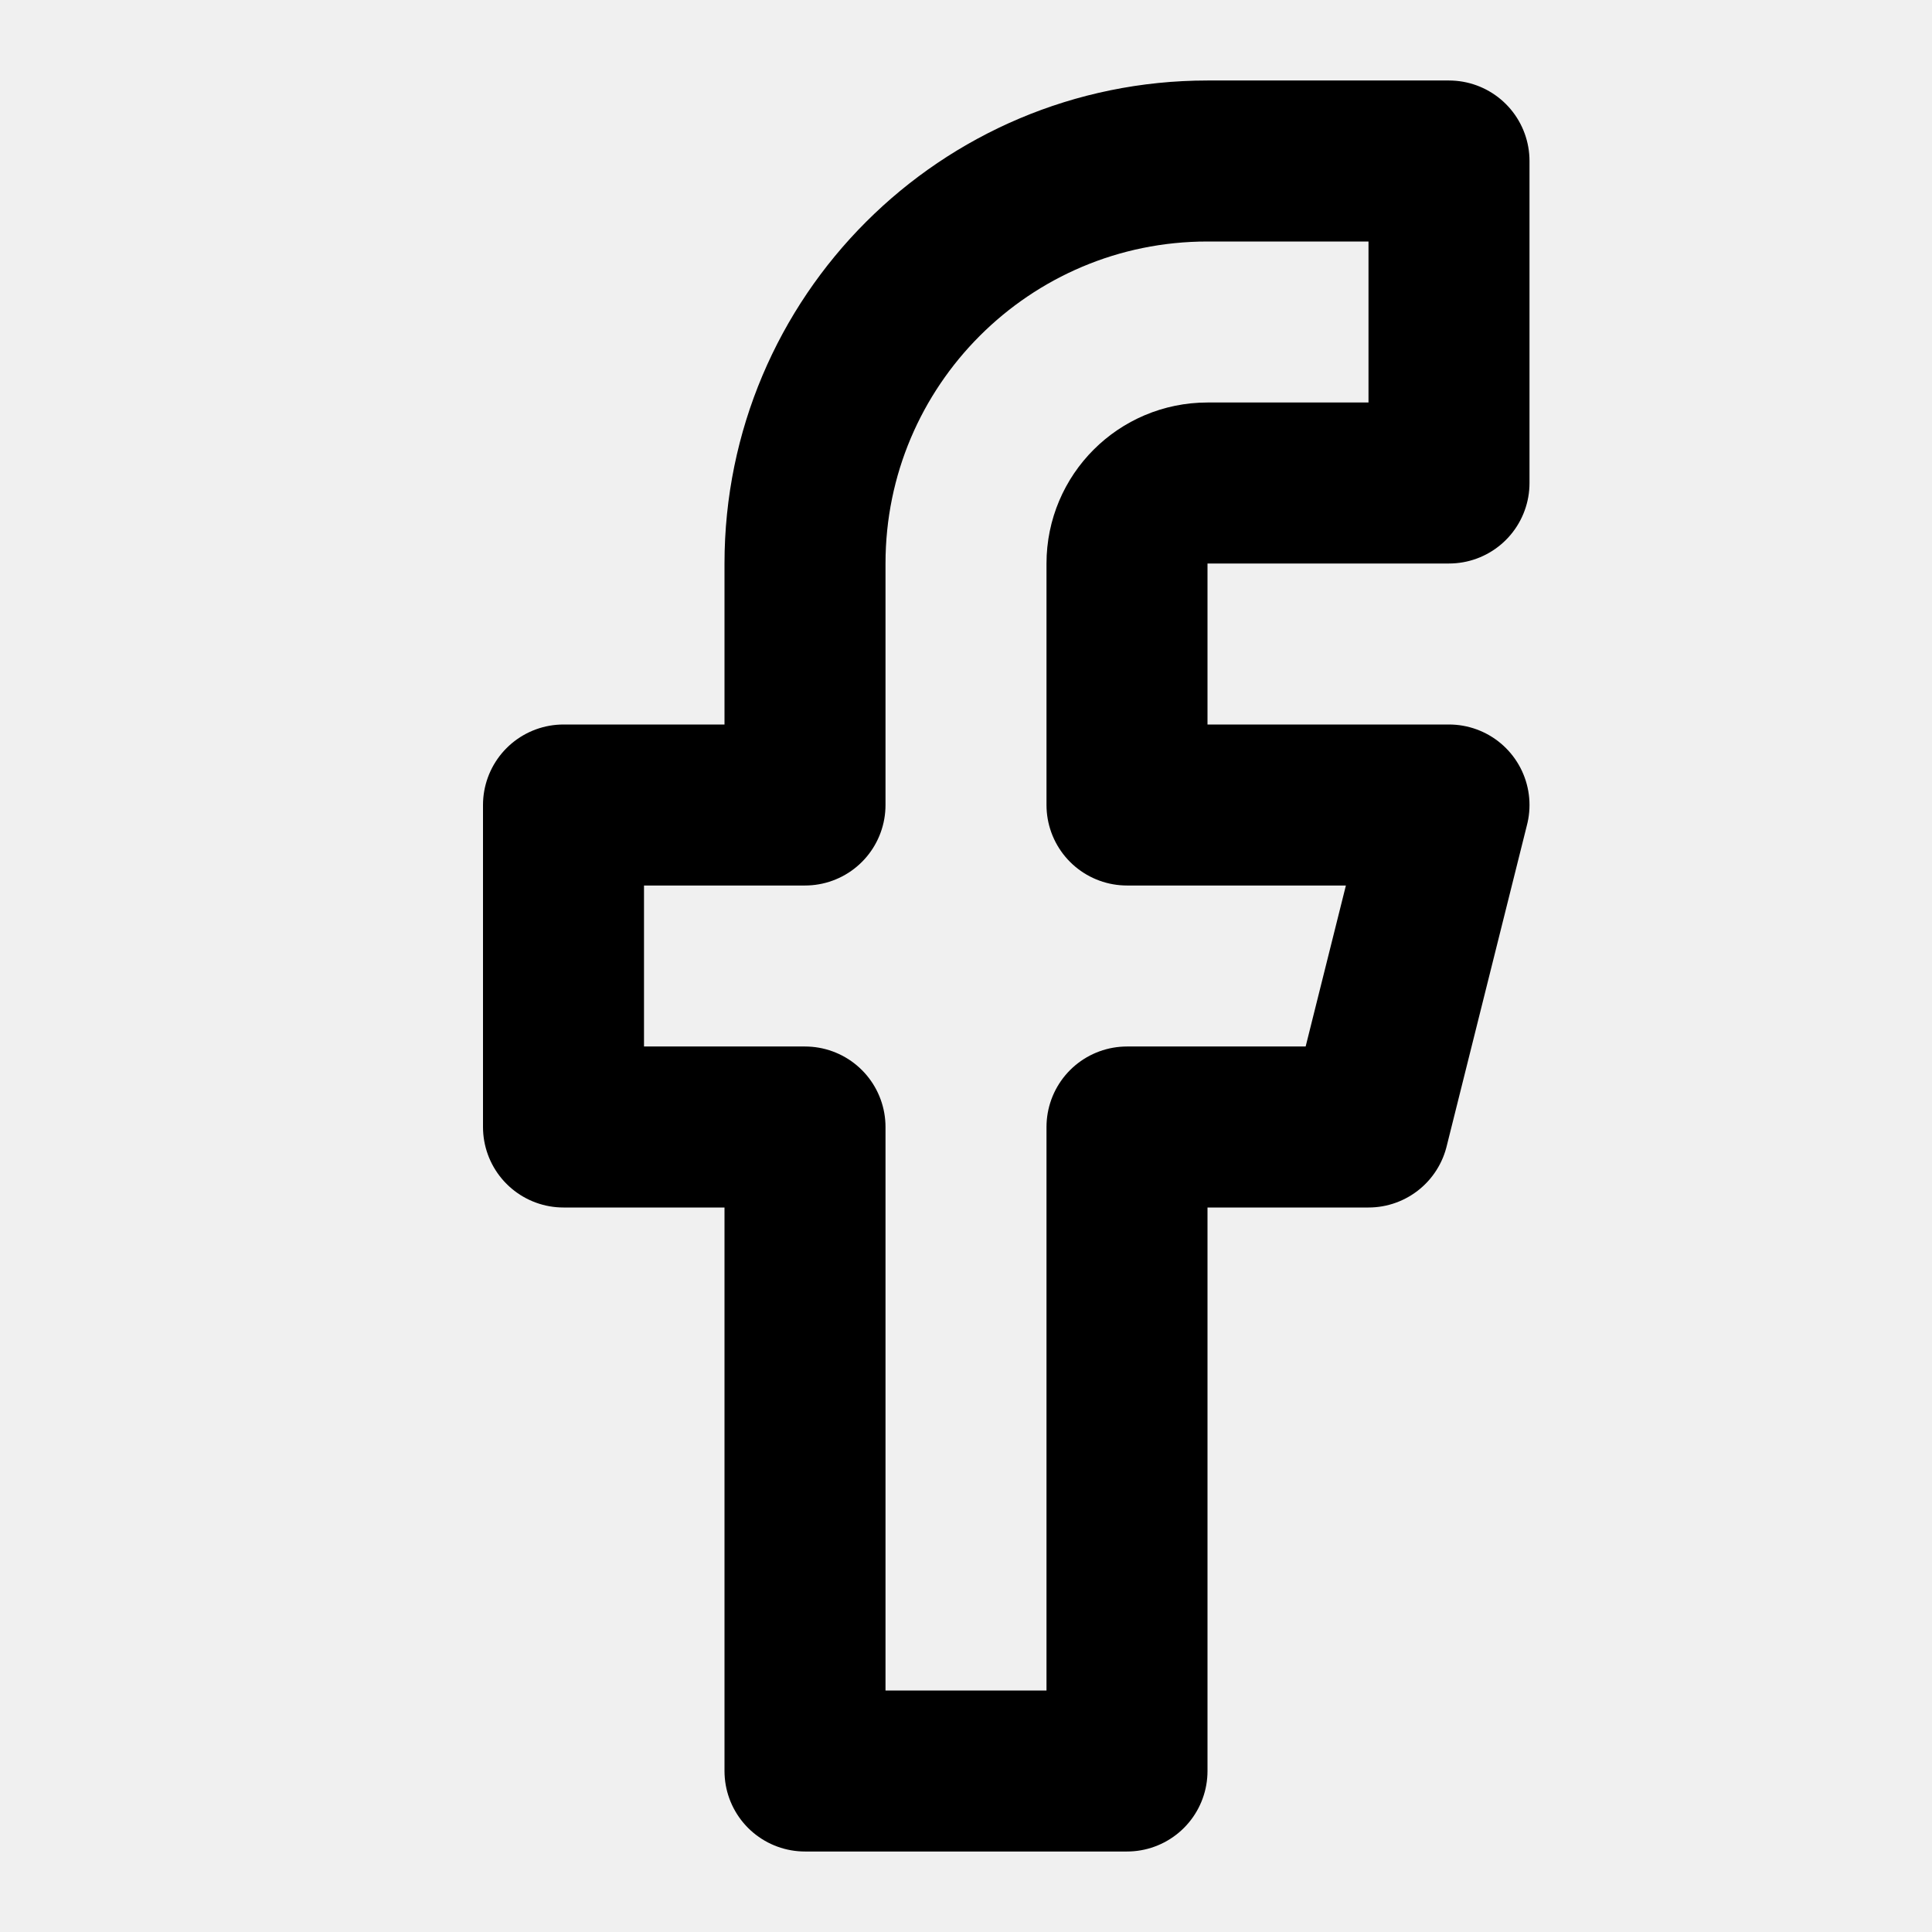
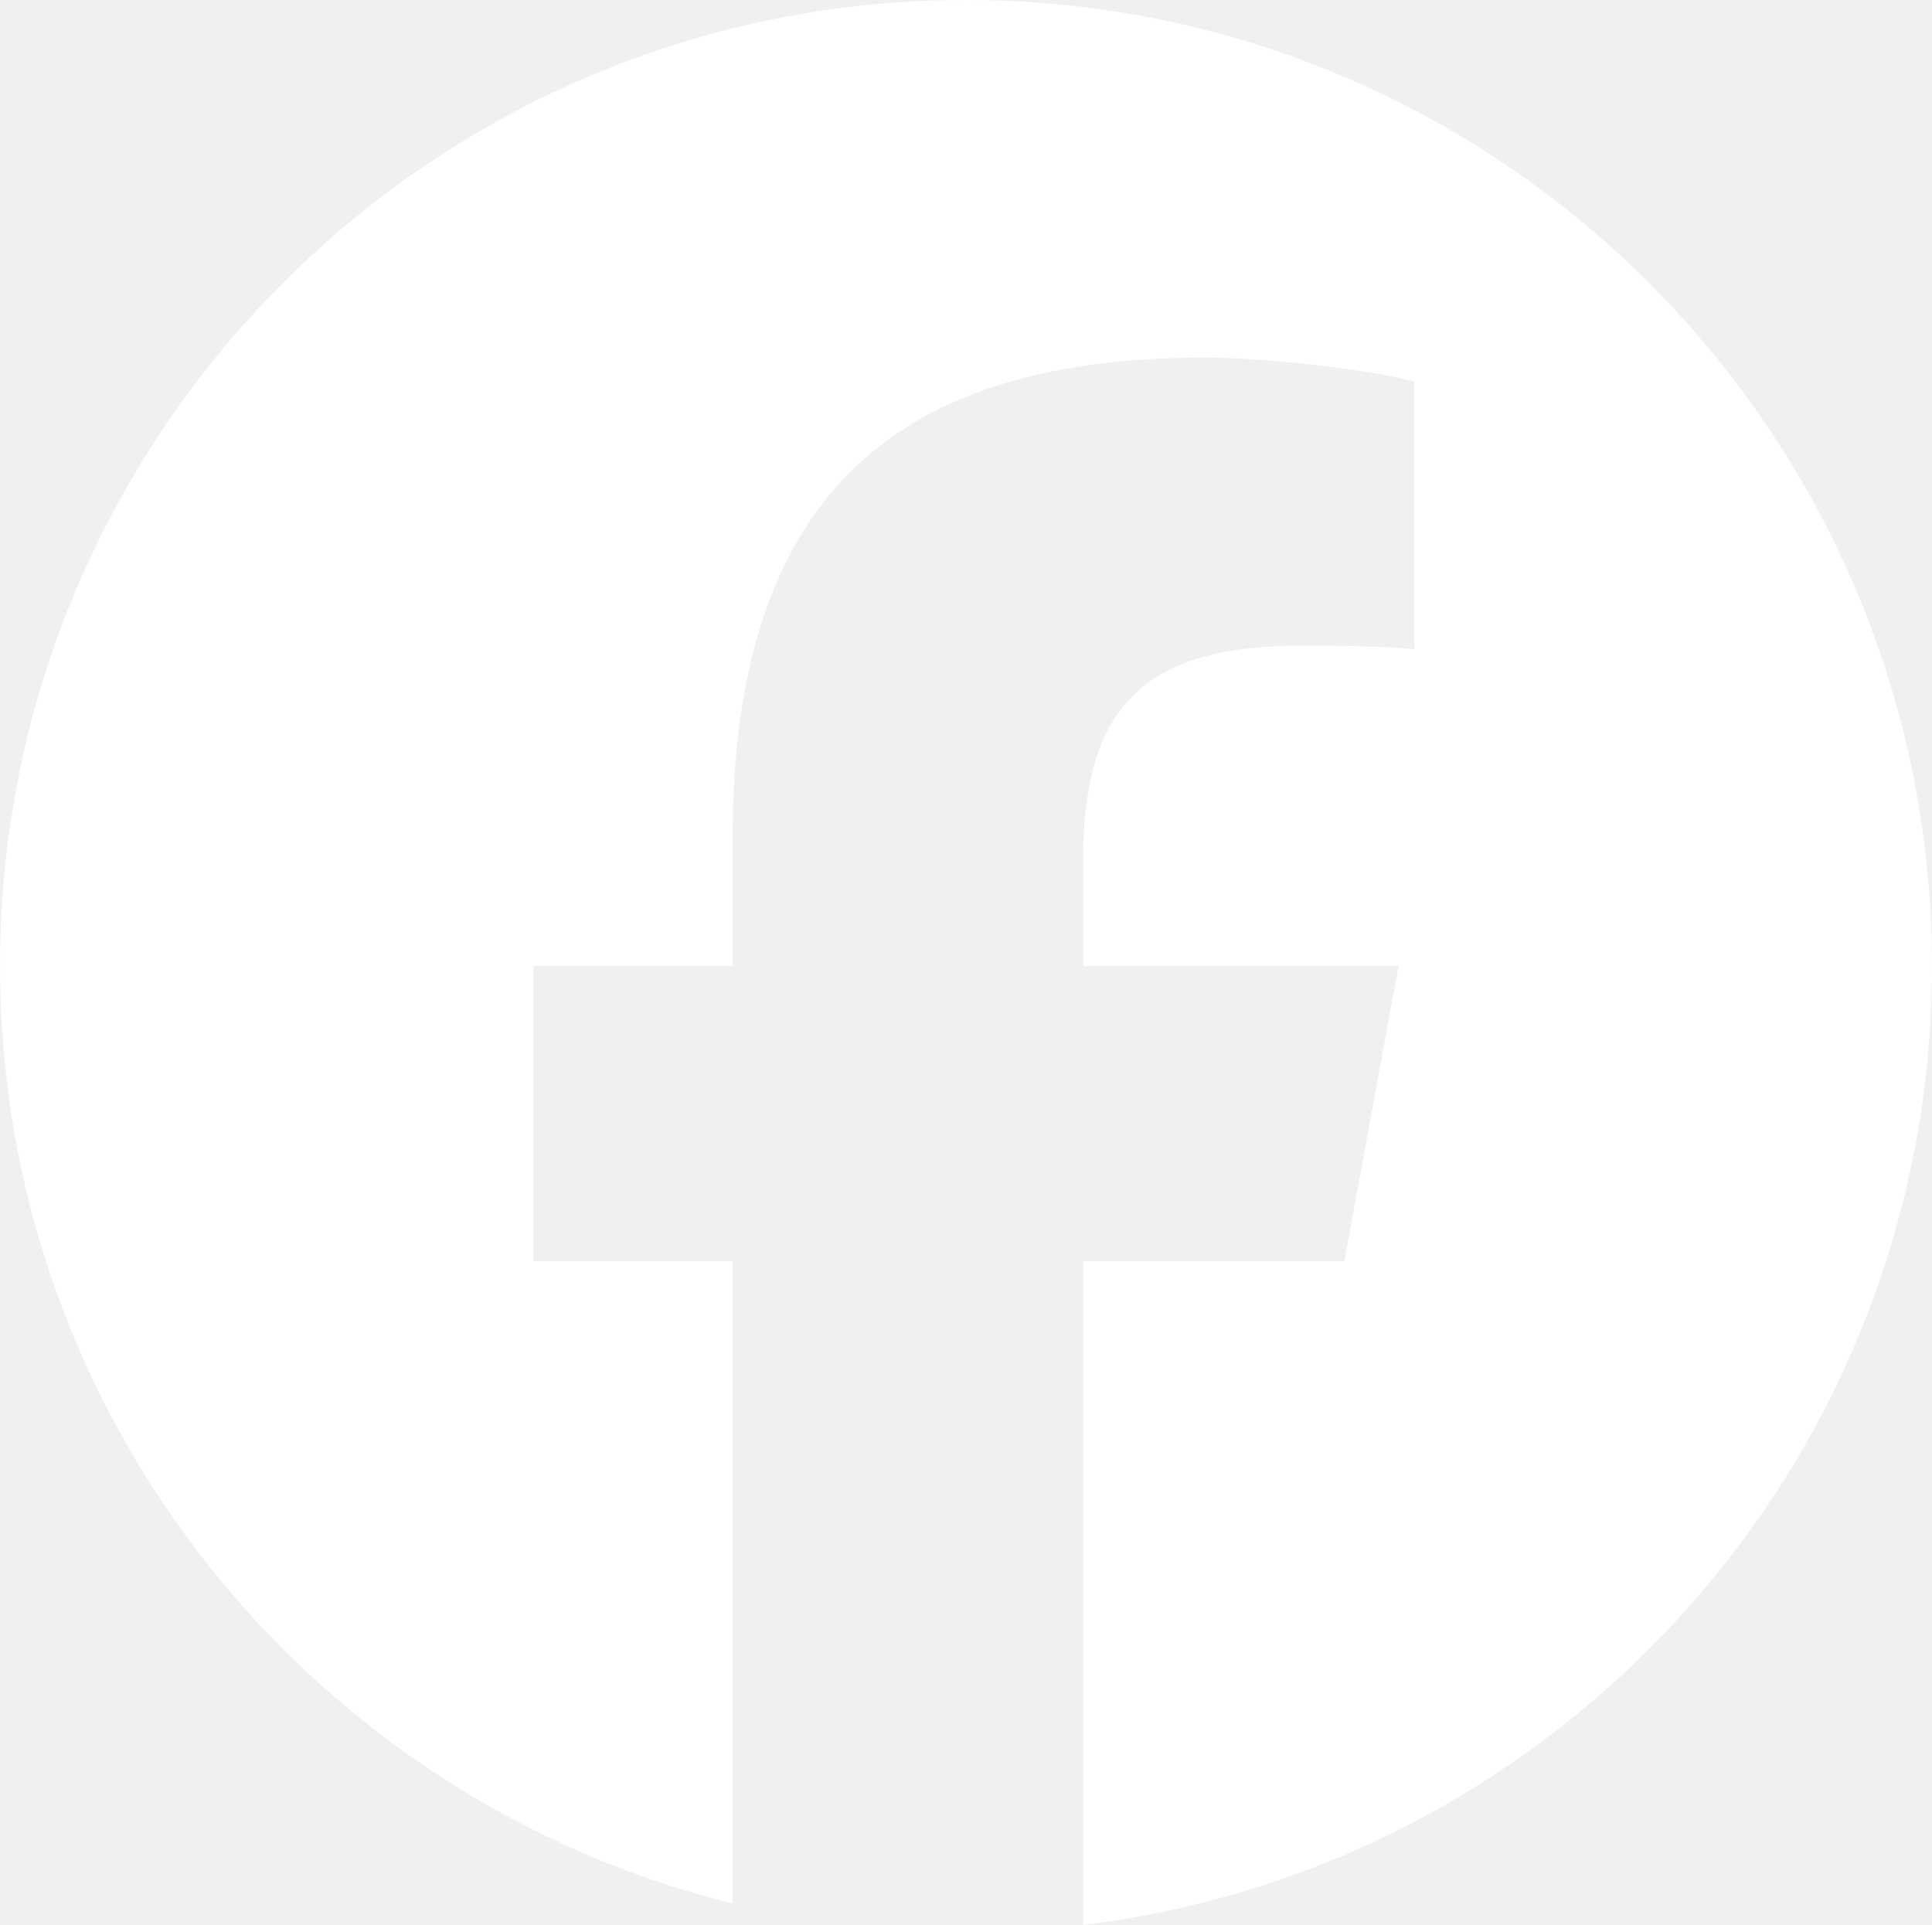
- <svg xmlns="http://www.w3.org/2000/svg" width="48" height="48" viewBox="0 0 24 24" fill="none" stroke="currentColor" stroke-width="2" stroke-linecap="round" stroke-linejoin="round" class="lucide lucide-facebook">
-   <path d="M18 2h-3a5 5 0 0 0-5 5v3H7v4h3v8h4v-8h3l1-4h-4V7a1 1 0 0 1 1-1h3z" />
+ <svg xmlns="http://www.w3.org/2000/svg" shape-rendering="geometricPrecision" text-rendering="geometricPrecision" image-rendering="optimizeQuality" fill-rule="evenodd" clip-rule="evenodd" viewBox="0 0 512 510.125">
+   <path fill="#fff" fill-rule="nonzero" d="M512 256C512 114.615 397.385 0 256 0S0 114.615 0 256c0 120.059 82.652 220.797 194.157 248.461V334.229h-52.79V256h52.79v-33.709c0-87.134 39.432-127.521 124.977-127.521 16.218 0 44.202 3.18 55.651 6.36v70.916c-6.042-.635-16.537-.954-29.575-.954-41.977 0-58.196 15.901-58.196 57.241V256h83.619l-14.365 78.229h-69.254v175.896C413.771 494.815 512 386.885 512 256z" />
</svg>
